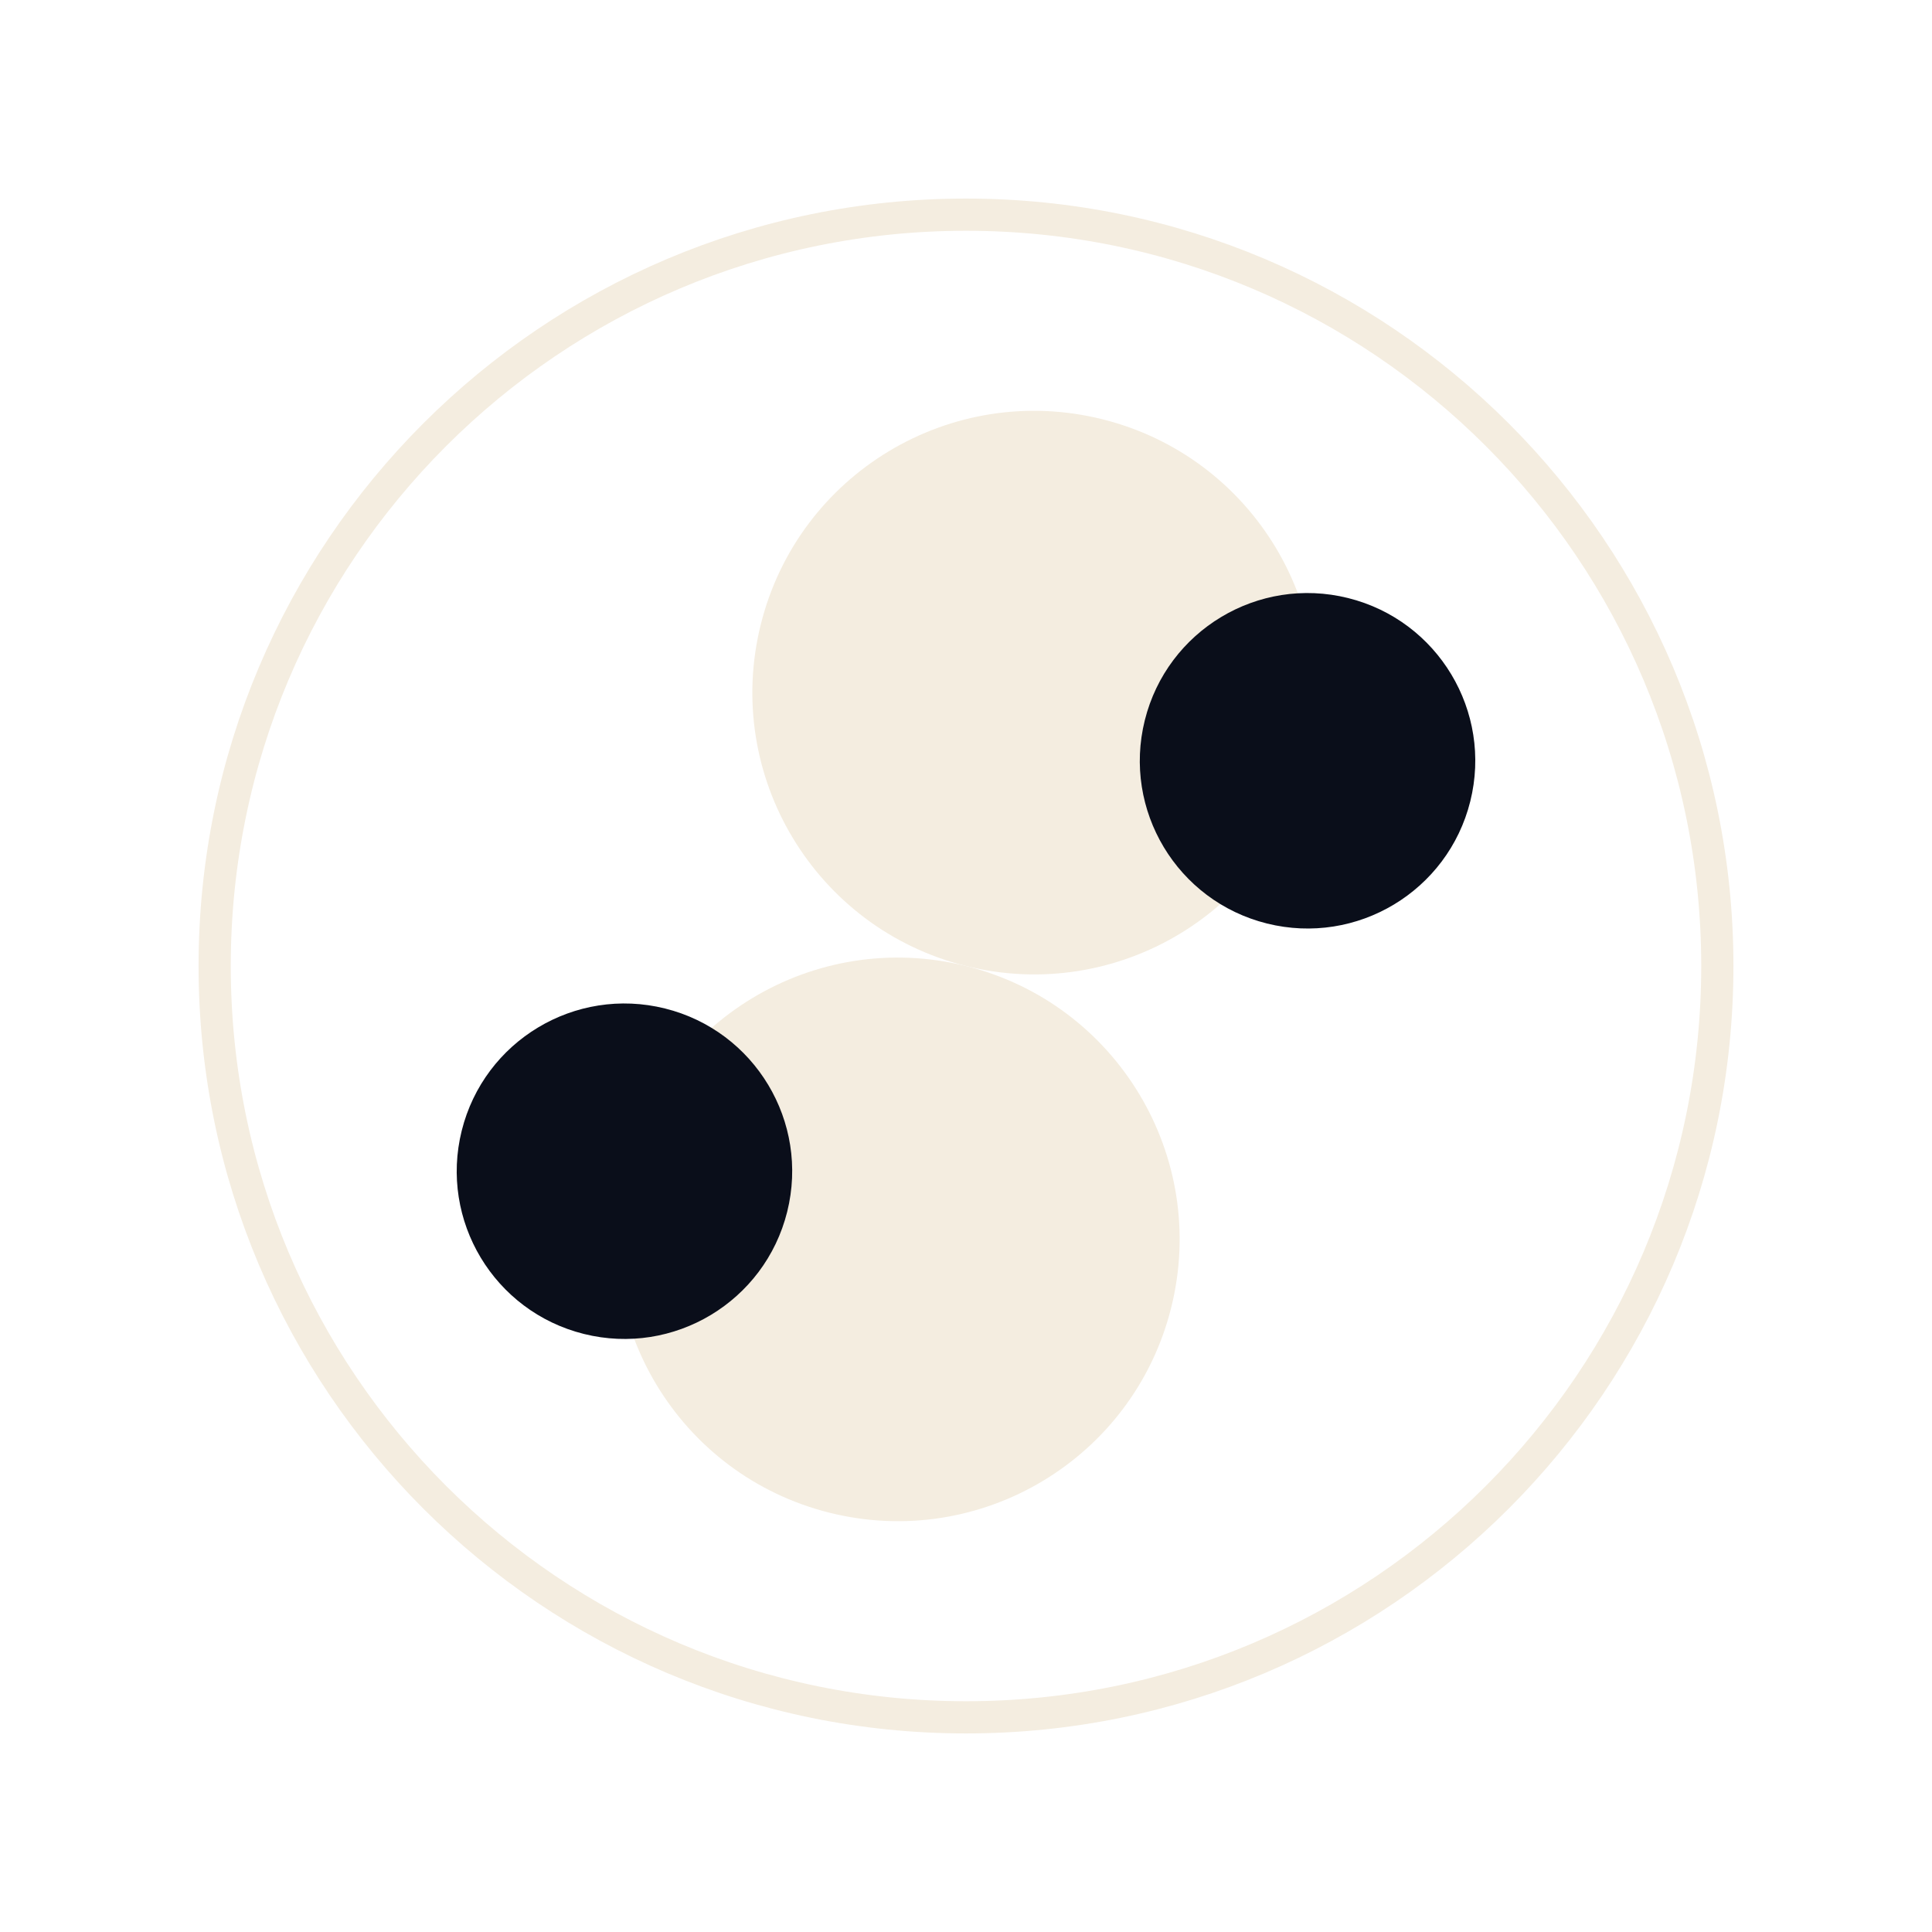
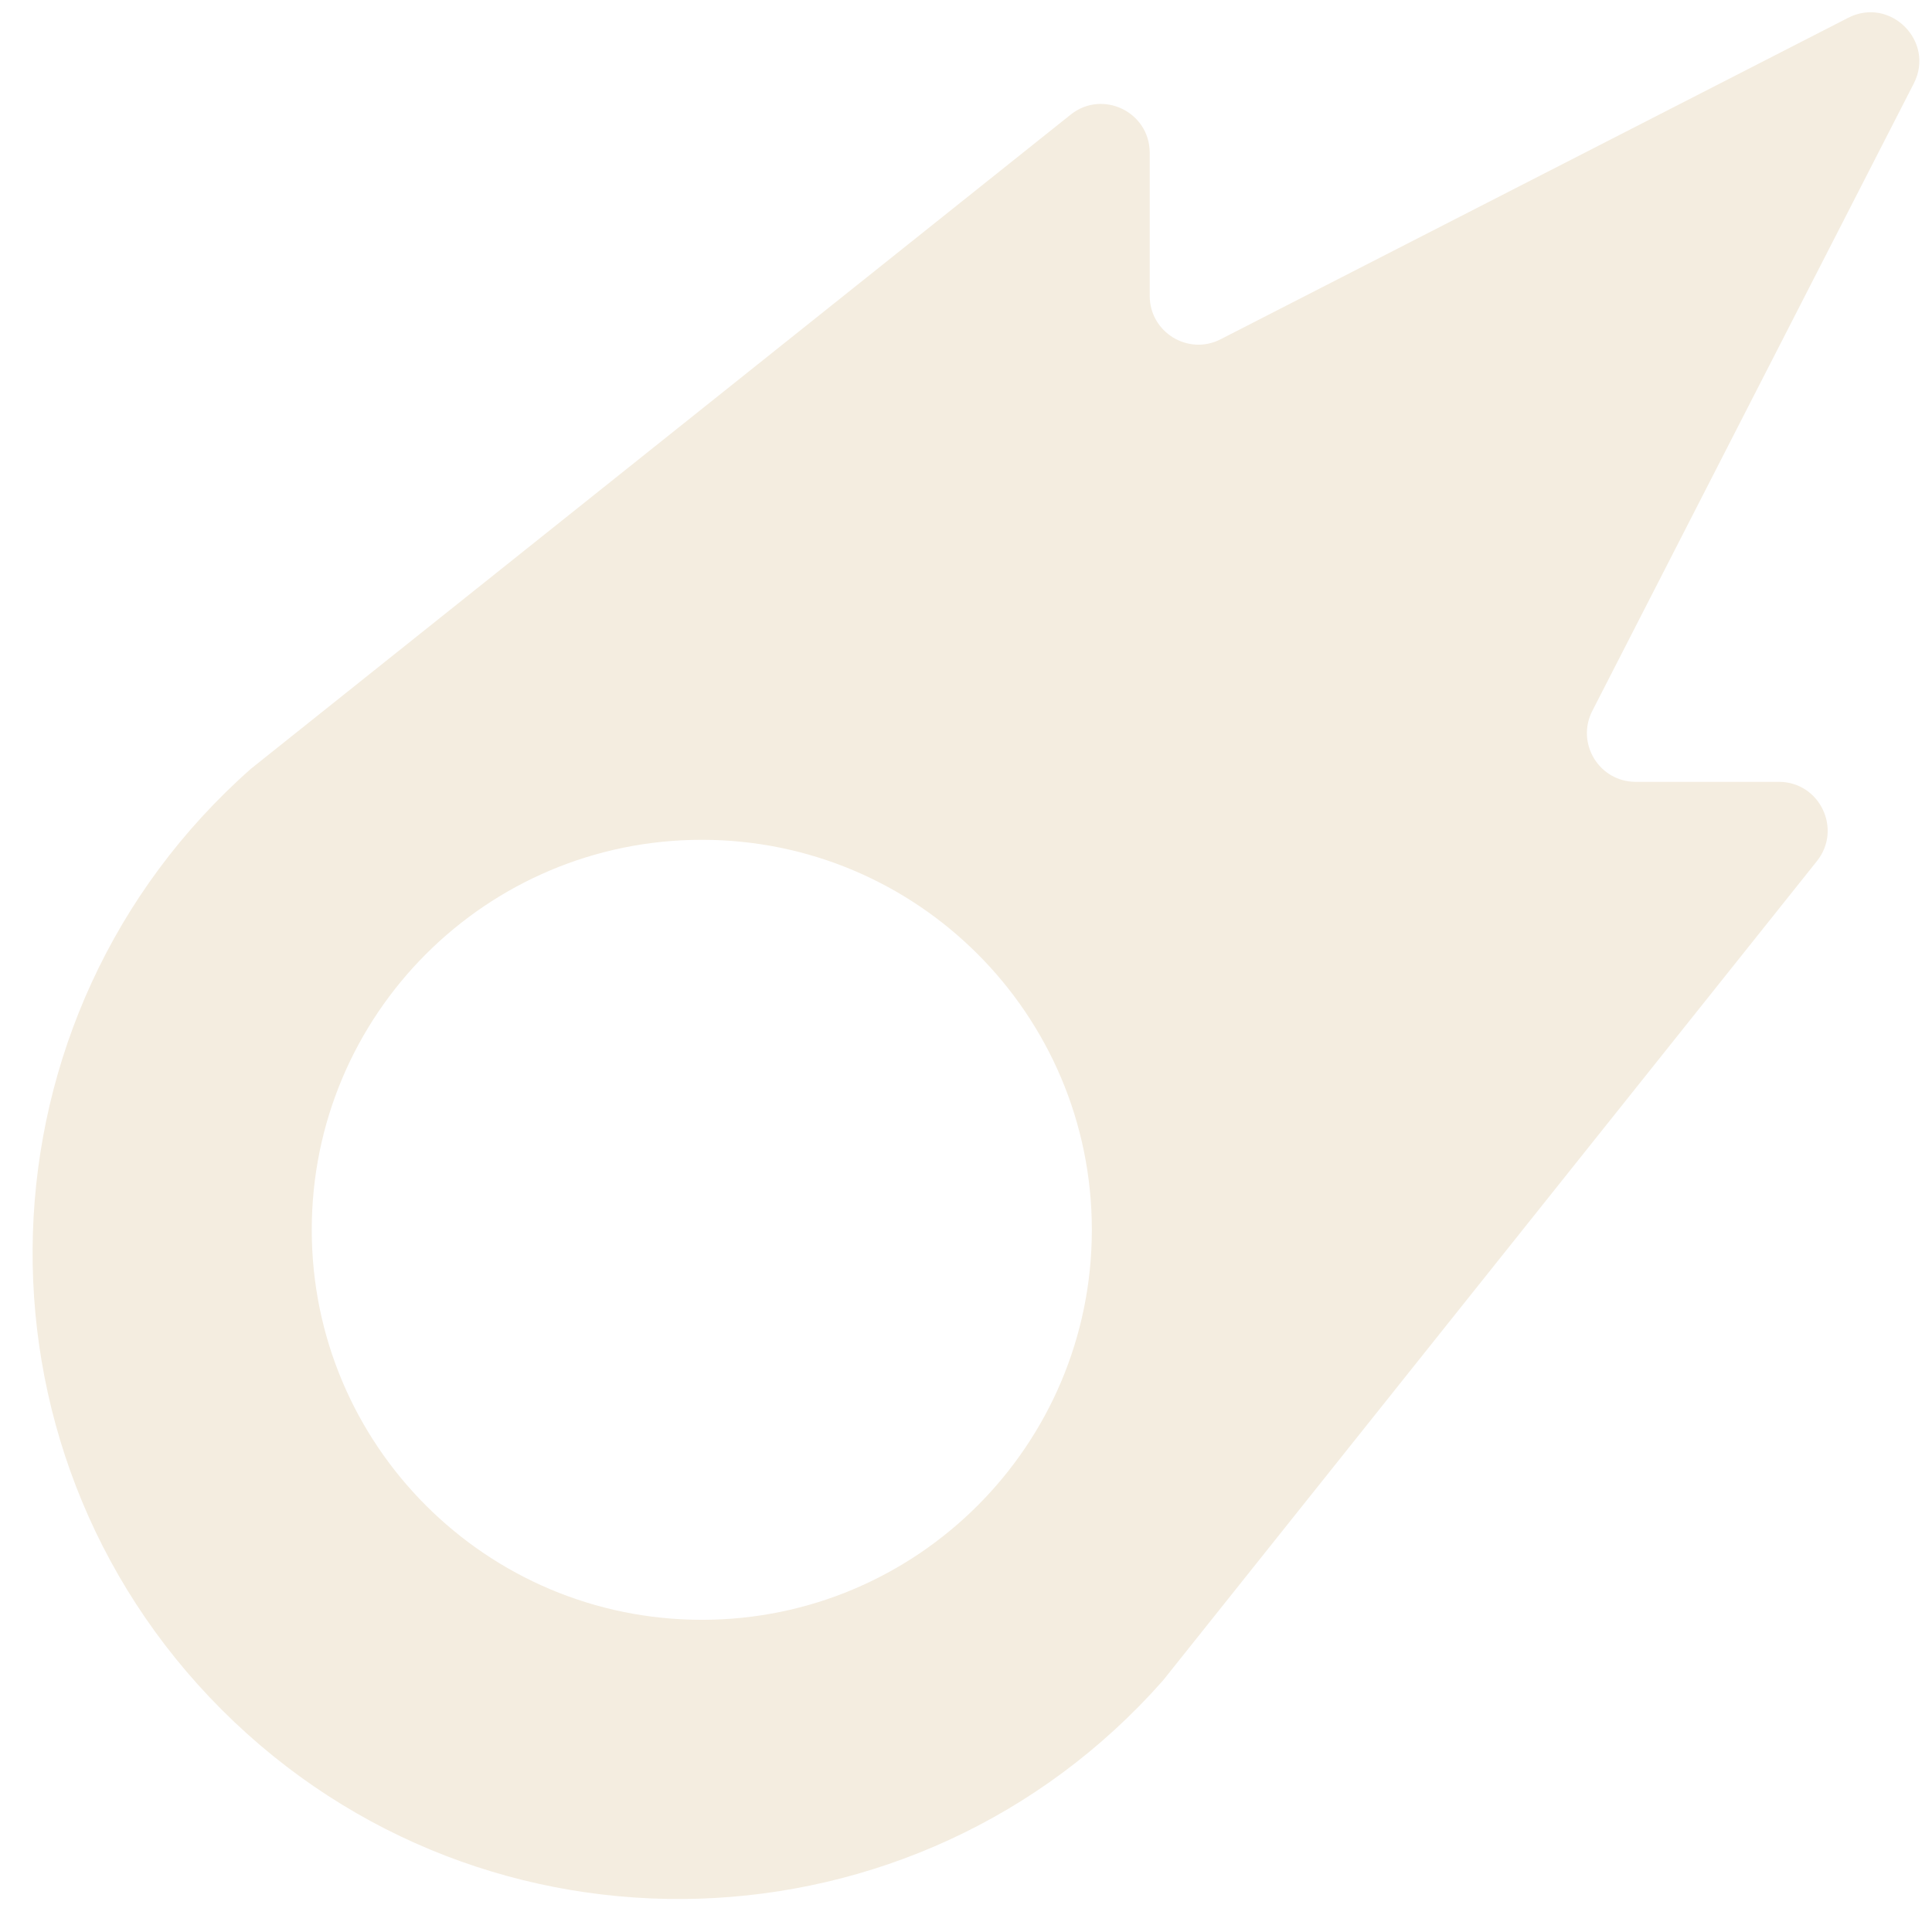
- <svg xmlns="http://www.w3.org/2000/svg" viewBox="-72 -72 144 144" width="144" height="144">
-   <circle cx="0" cy="0" r="56" stroke="#F4EDE0" stroke-width="2.4" fill="none" />
-   <g transform="rotate(14)">
-     <circle cx="0" cy="-21" r="21" fill="#F4EDE0" />
-     <circle cx="0" cy="21" r="21" fill="#F4EDE0" />
-     <circle cx="21" cy="-21" r="12.5" fill="#0A0E1A" />
-     <circle cx="-21" cy="21" r="12.5" fill="#0A0E1A" />
-   </g>
+ <svg xmlns="http://www.w3.org/2000/svg" viewBox="0 0 22 22" width="22" height="22" fill="none">
+   <path d="M13.092 3.369V1.74C13.092 1.274 12.554 1.015 12.191 1.306L2.86 8.752C-0.321 11.559 -0.475 16.469 2.526 19.47C5.526 22.47 10.436 22.317 13.244 19.135L20.69 9.805C20.98 9.441 20.721 8.903 20.256 8.903H18.626C18.211 8.903 17.943 8.465 18.132 8.095L21.793 0.95C22.038 0.471 21.525 -0.043 21.045 0.203L13.9 3.863C13.531 4.053 13.092 3.784 13.092 3.369ZM7.992 18.445C5.539 18.445 3.55 16.457 3.55 14.004C3.55 11.551 5.539 9.563 7.992 9.563C10.444 9.563 12.433 11.551 12.433 14.004C12.433 16.457 10.444 18.445 7.992 18.445Z" fill="#F4EDE0" />
</svg>
